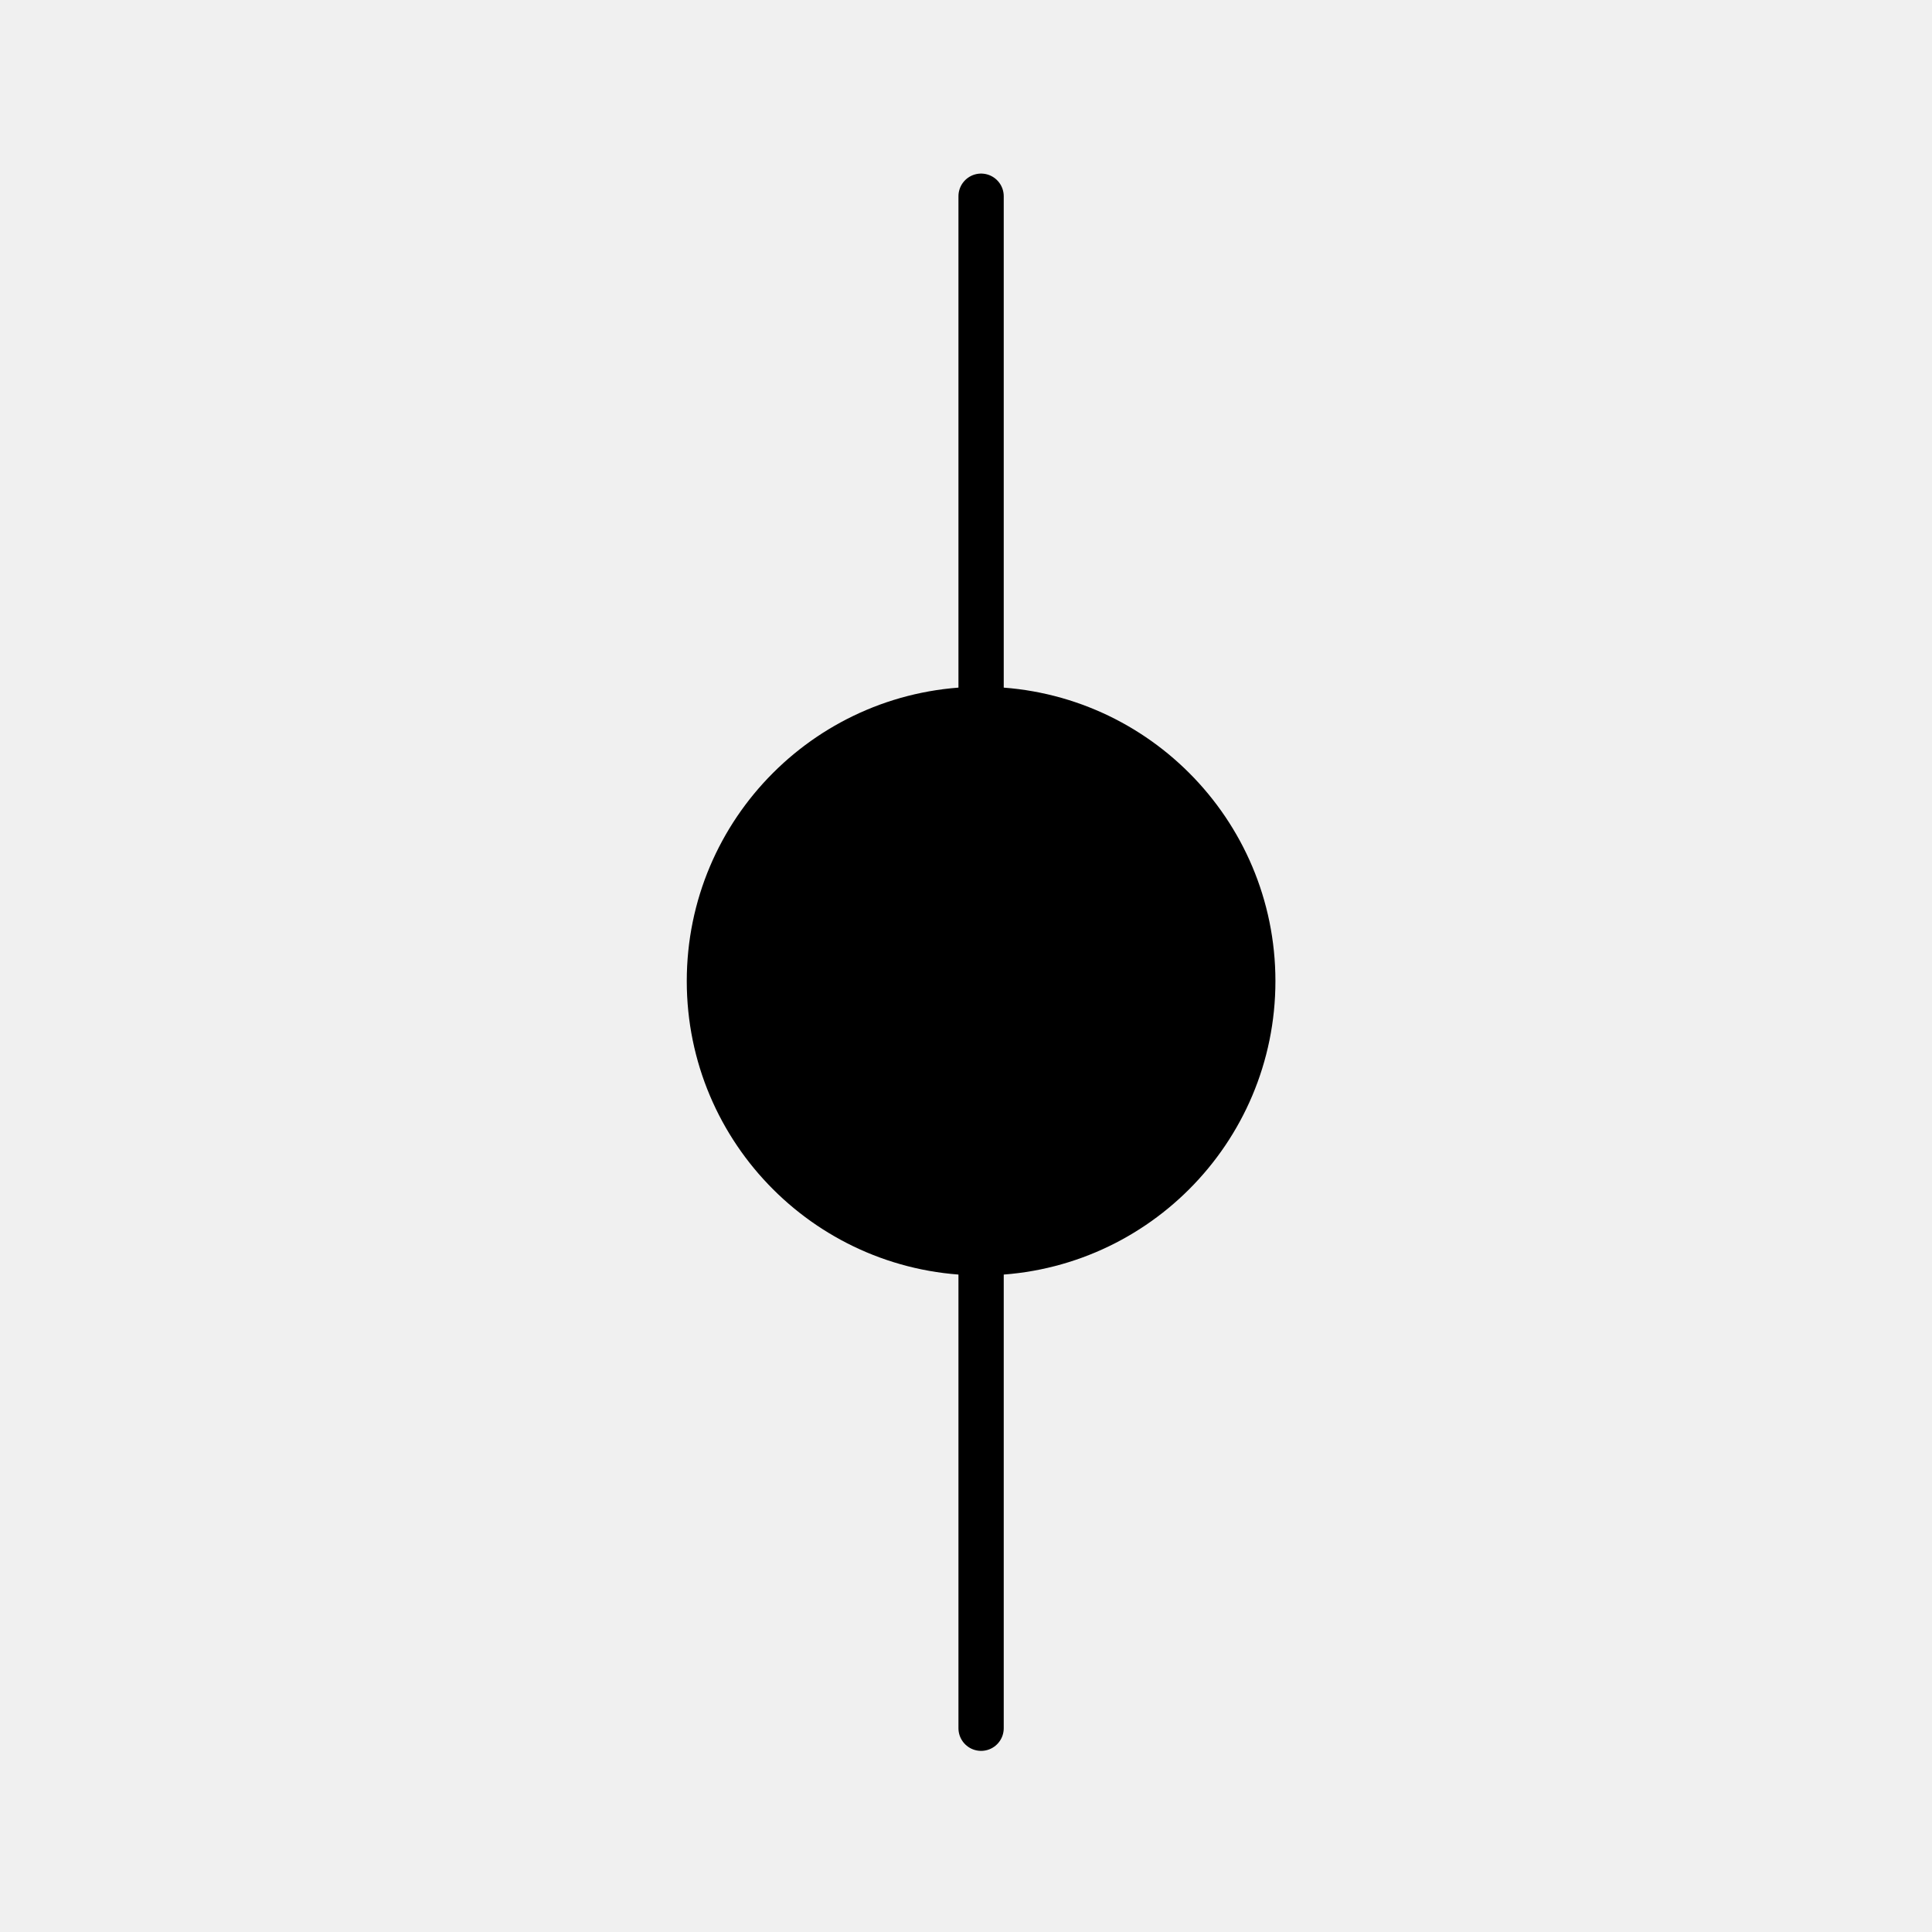
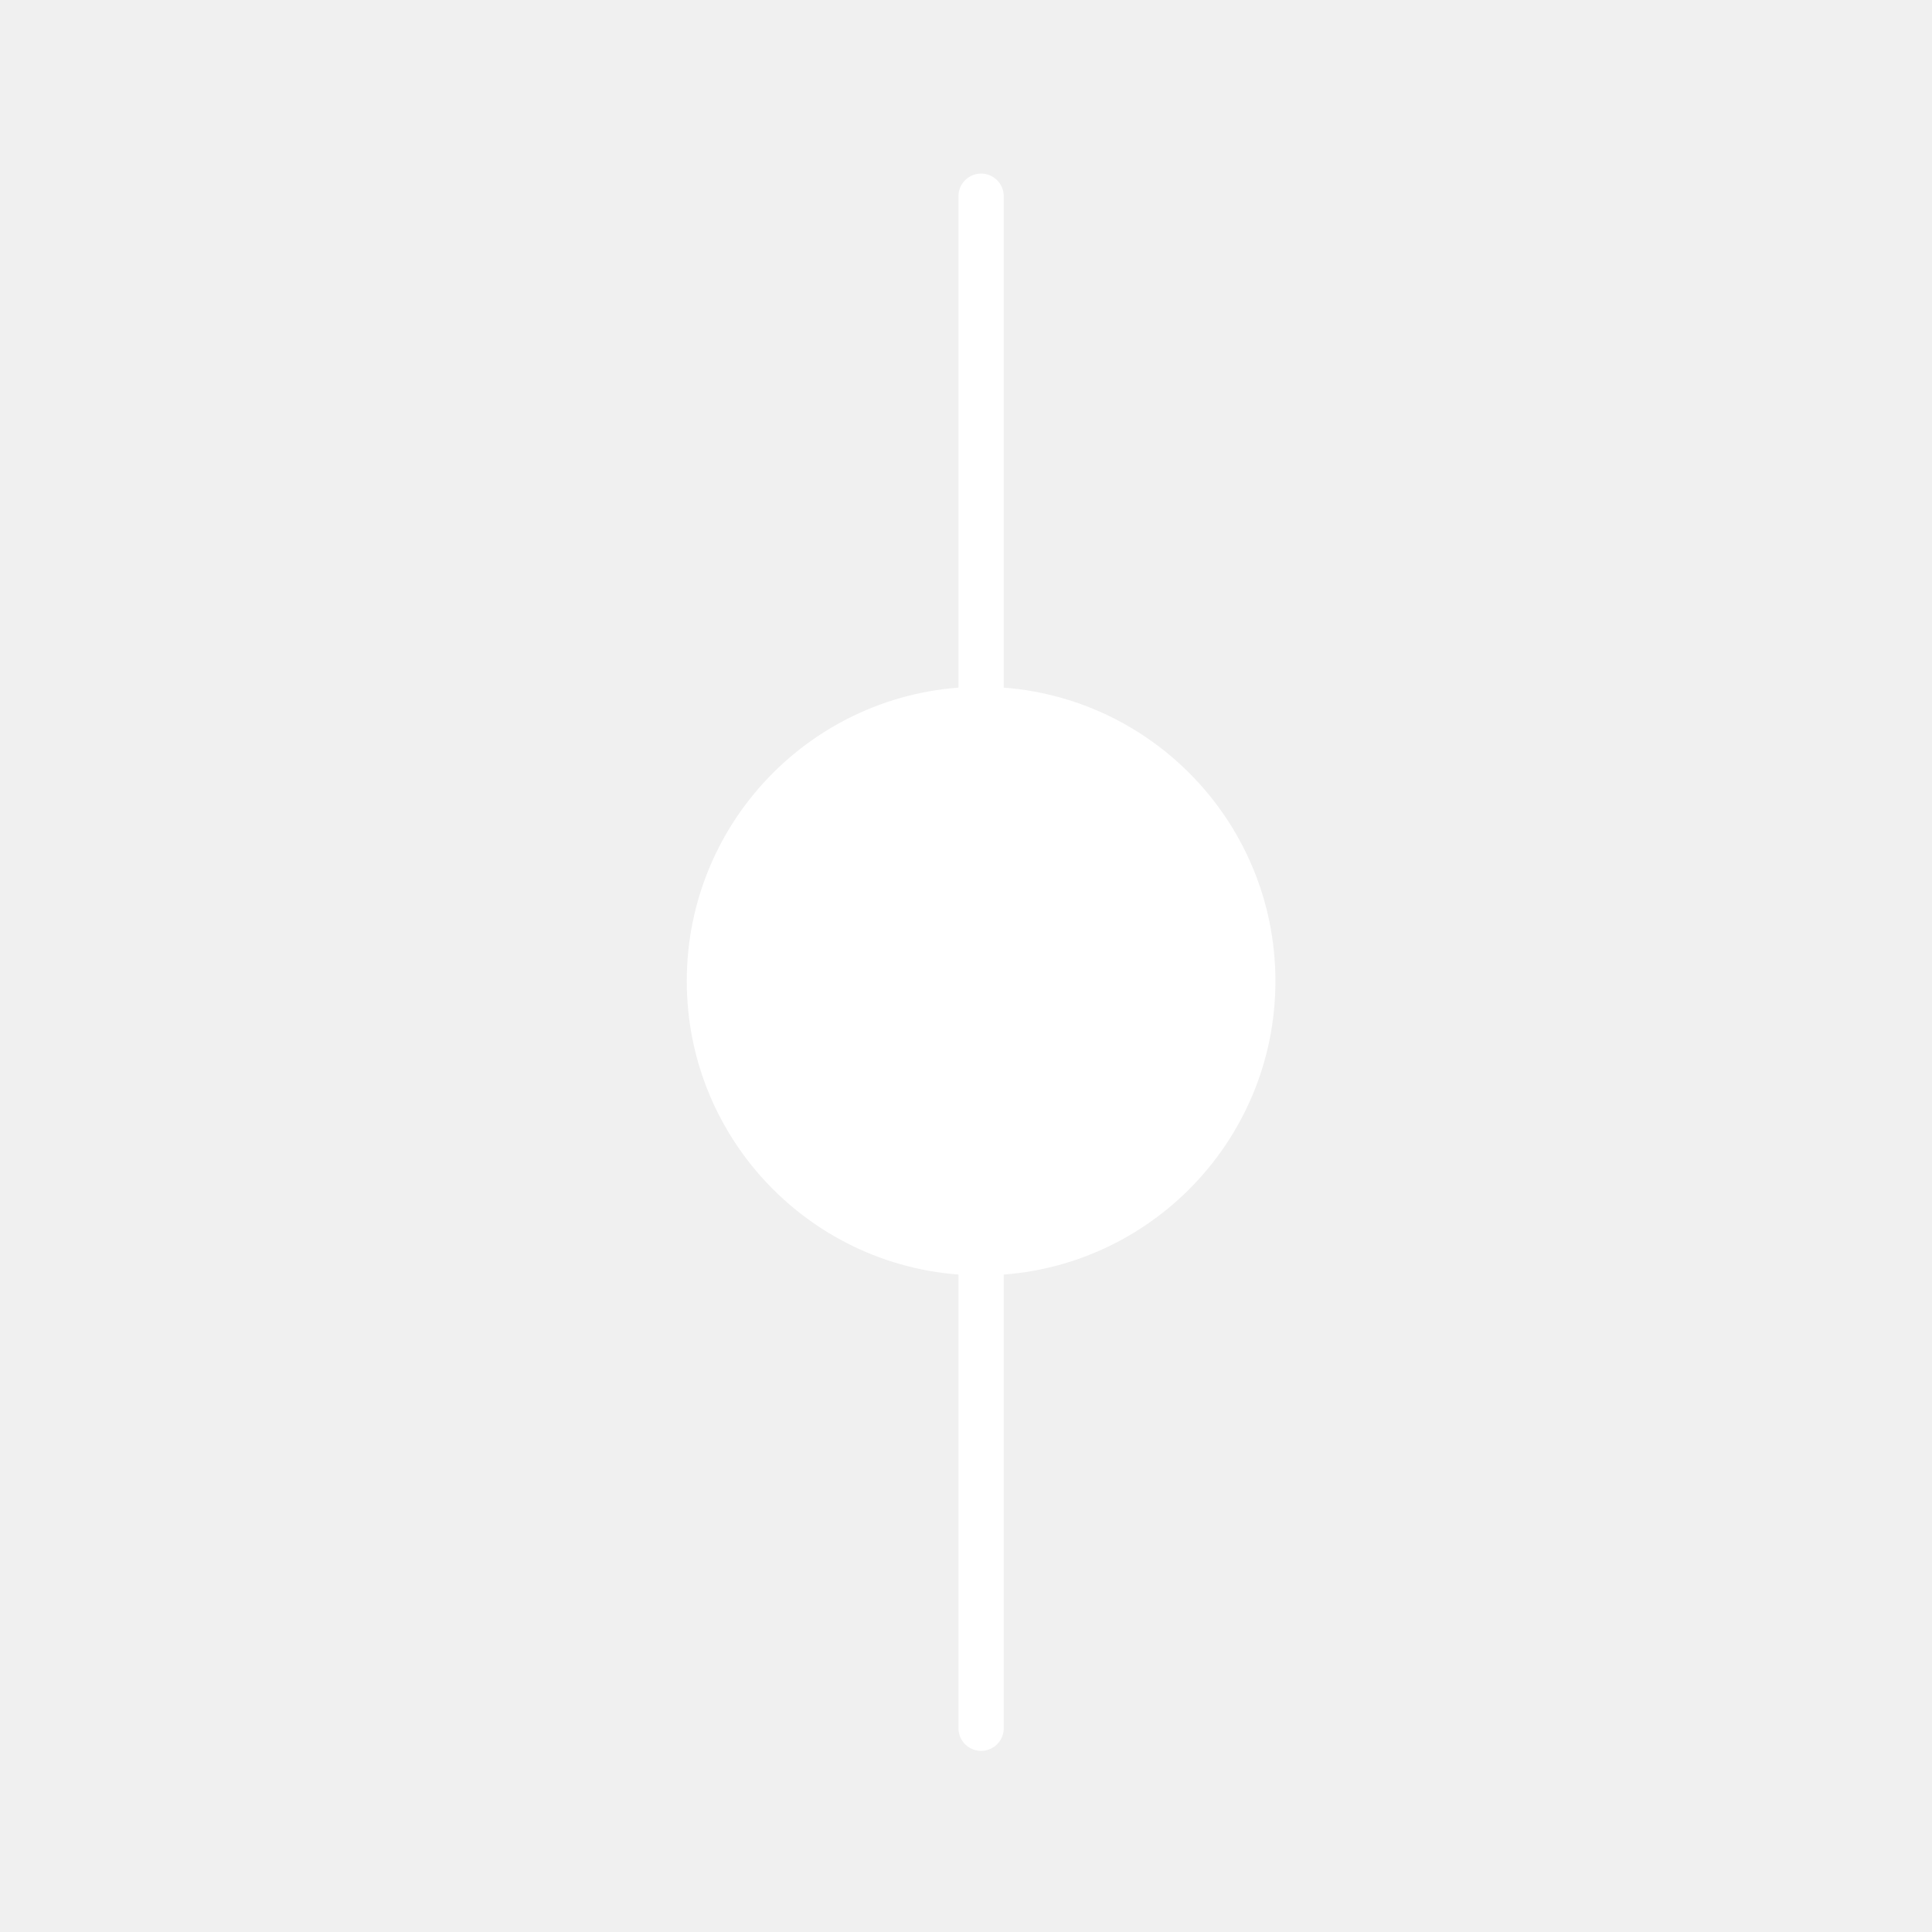
- <svg xmlns="http://www.w3.org/2000/svg" viewBox="0 0 64 64" fill="#000" fill-rule="evenodd" stroke="#000" stroke-linecap="round" stroke-linejoin="round">
+ <svg xmlns="http://www.w3.org/2000/svg" viewBox="0 0 64 64" fill="#fff" fill-rule="evenodd" stroke="#fff" stroke-linecap="round" stroke-linejoin="round">
  <g stroke-width="1.5">
    <circle cx="32.5" cy="32.5" r="9" />
    <g fill="none">
      <path d="M32.5 57.25          V41.5          m0-35          v17          m-7 3" />
    </g>
  </g>
</svg>
